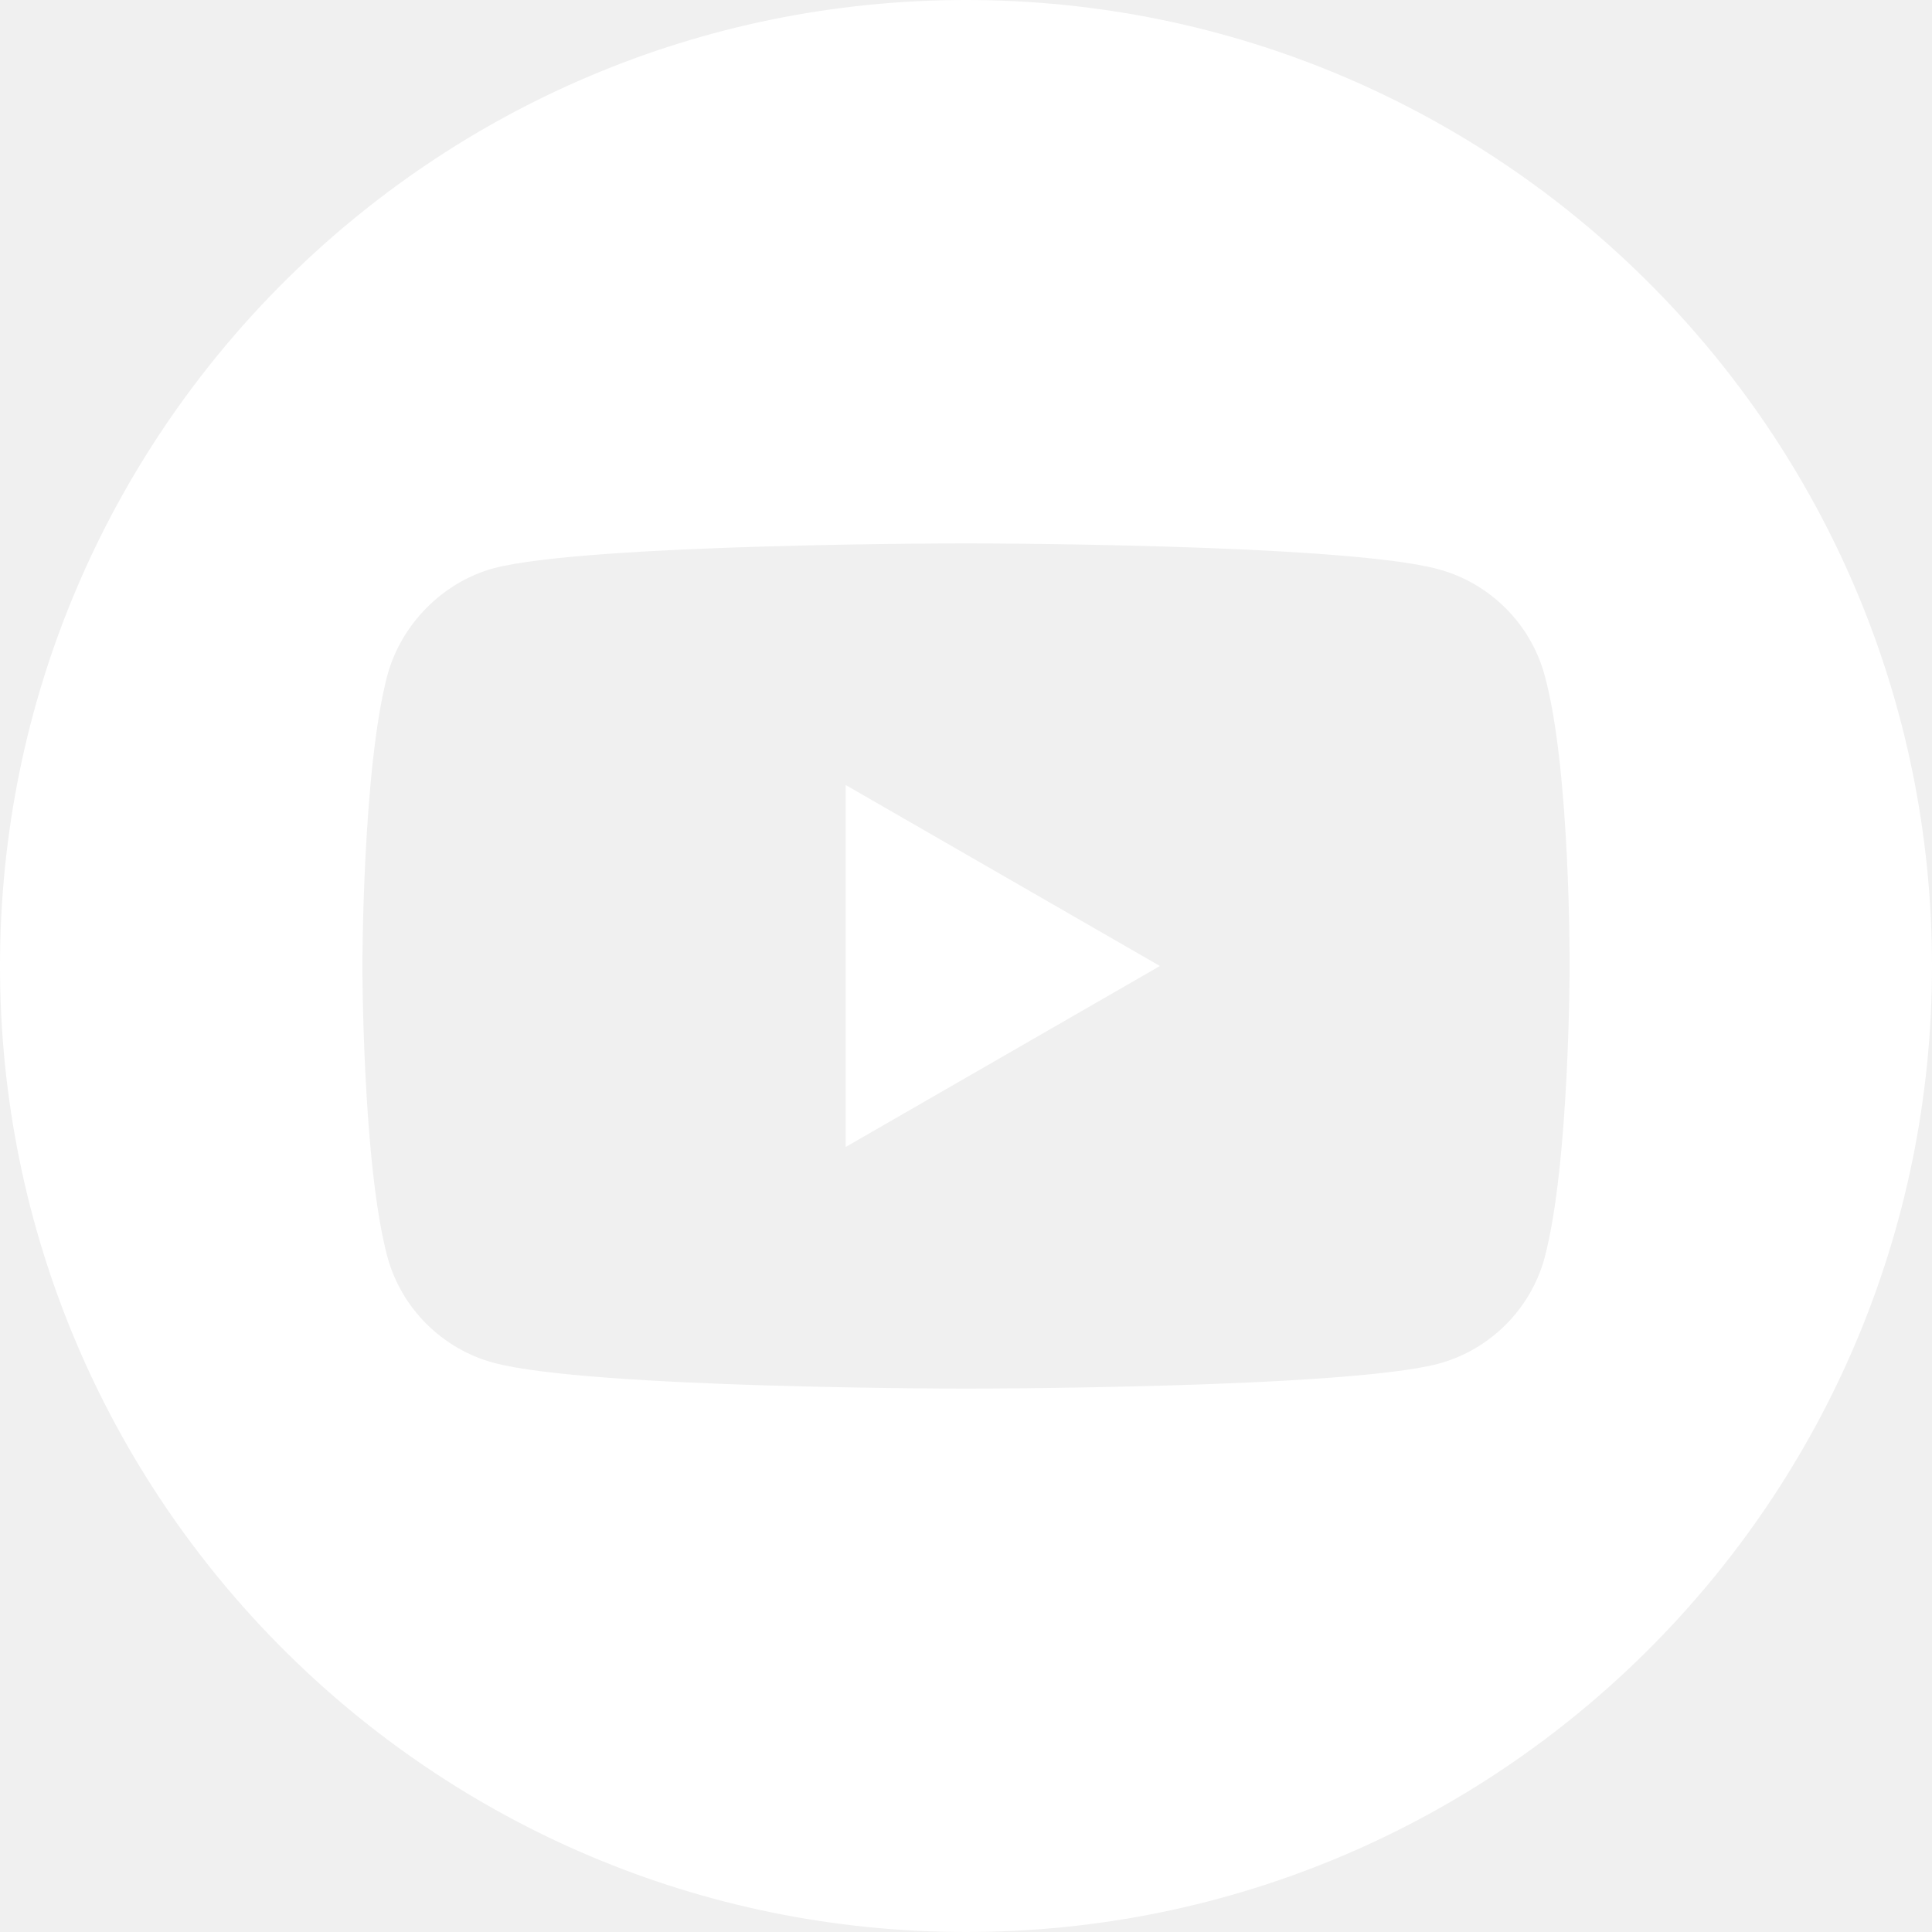
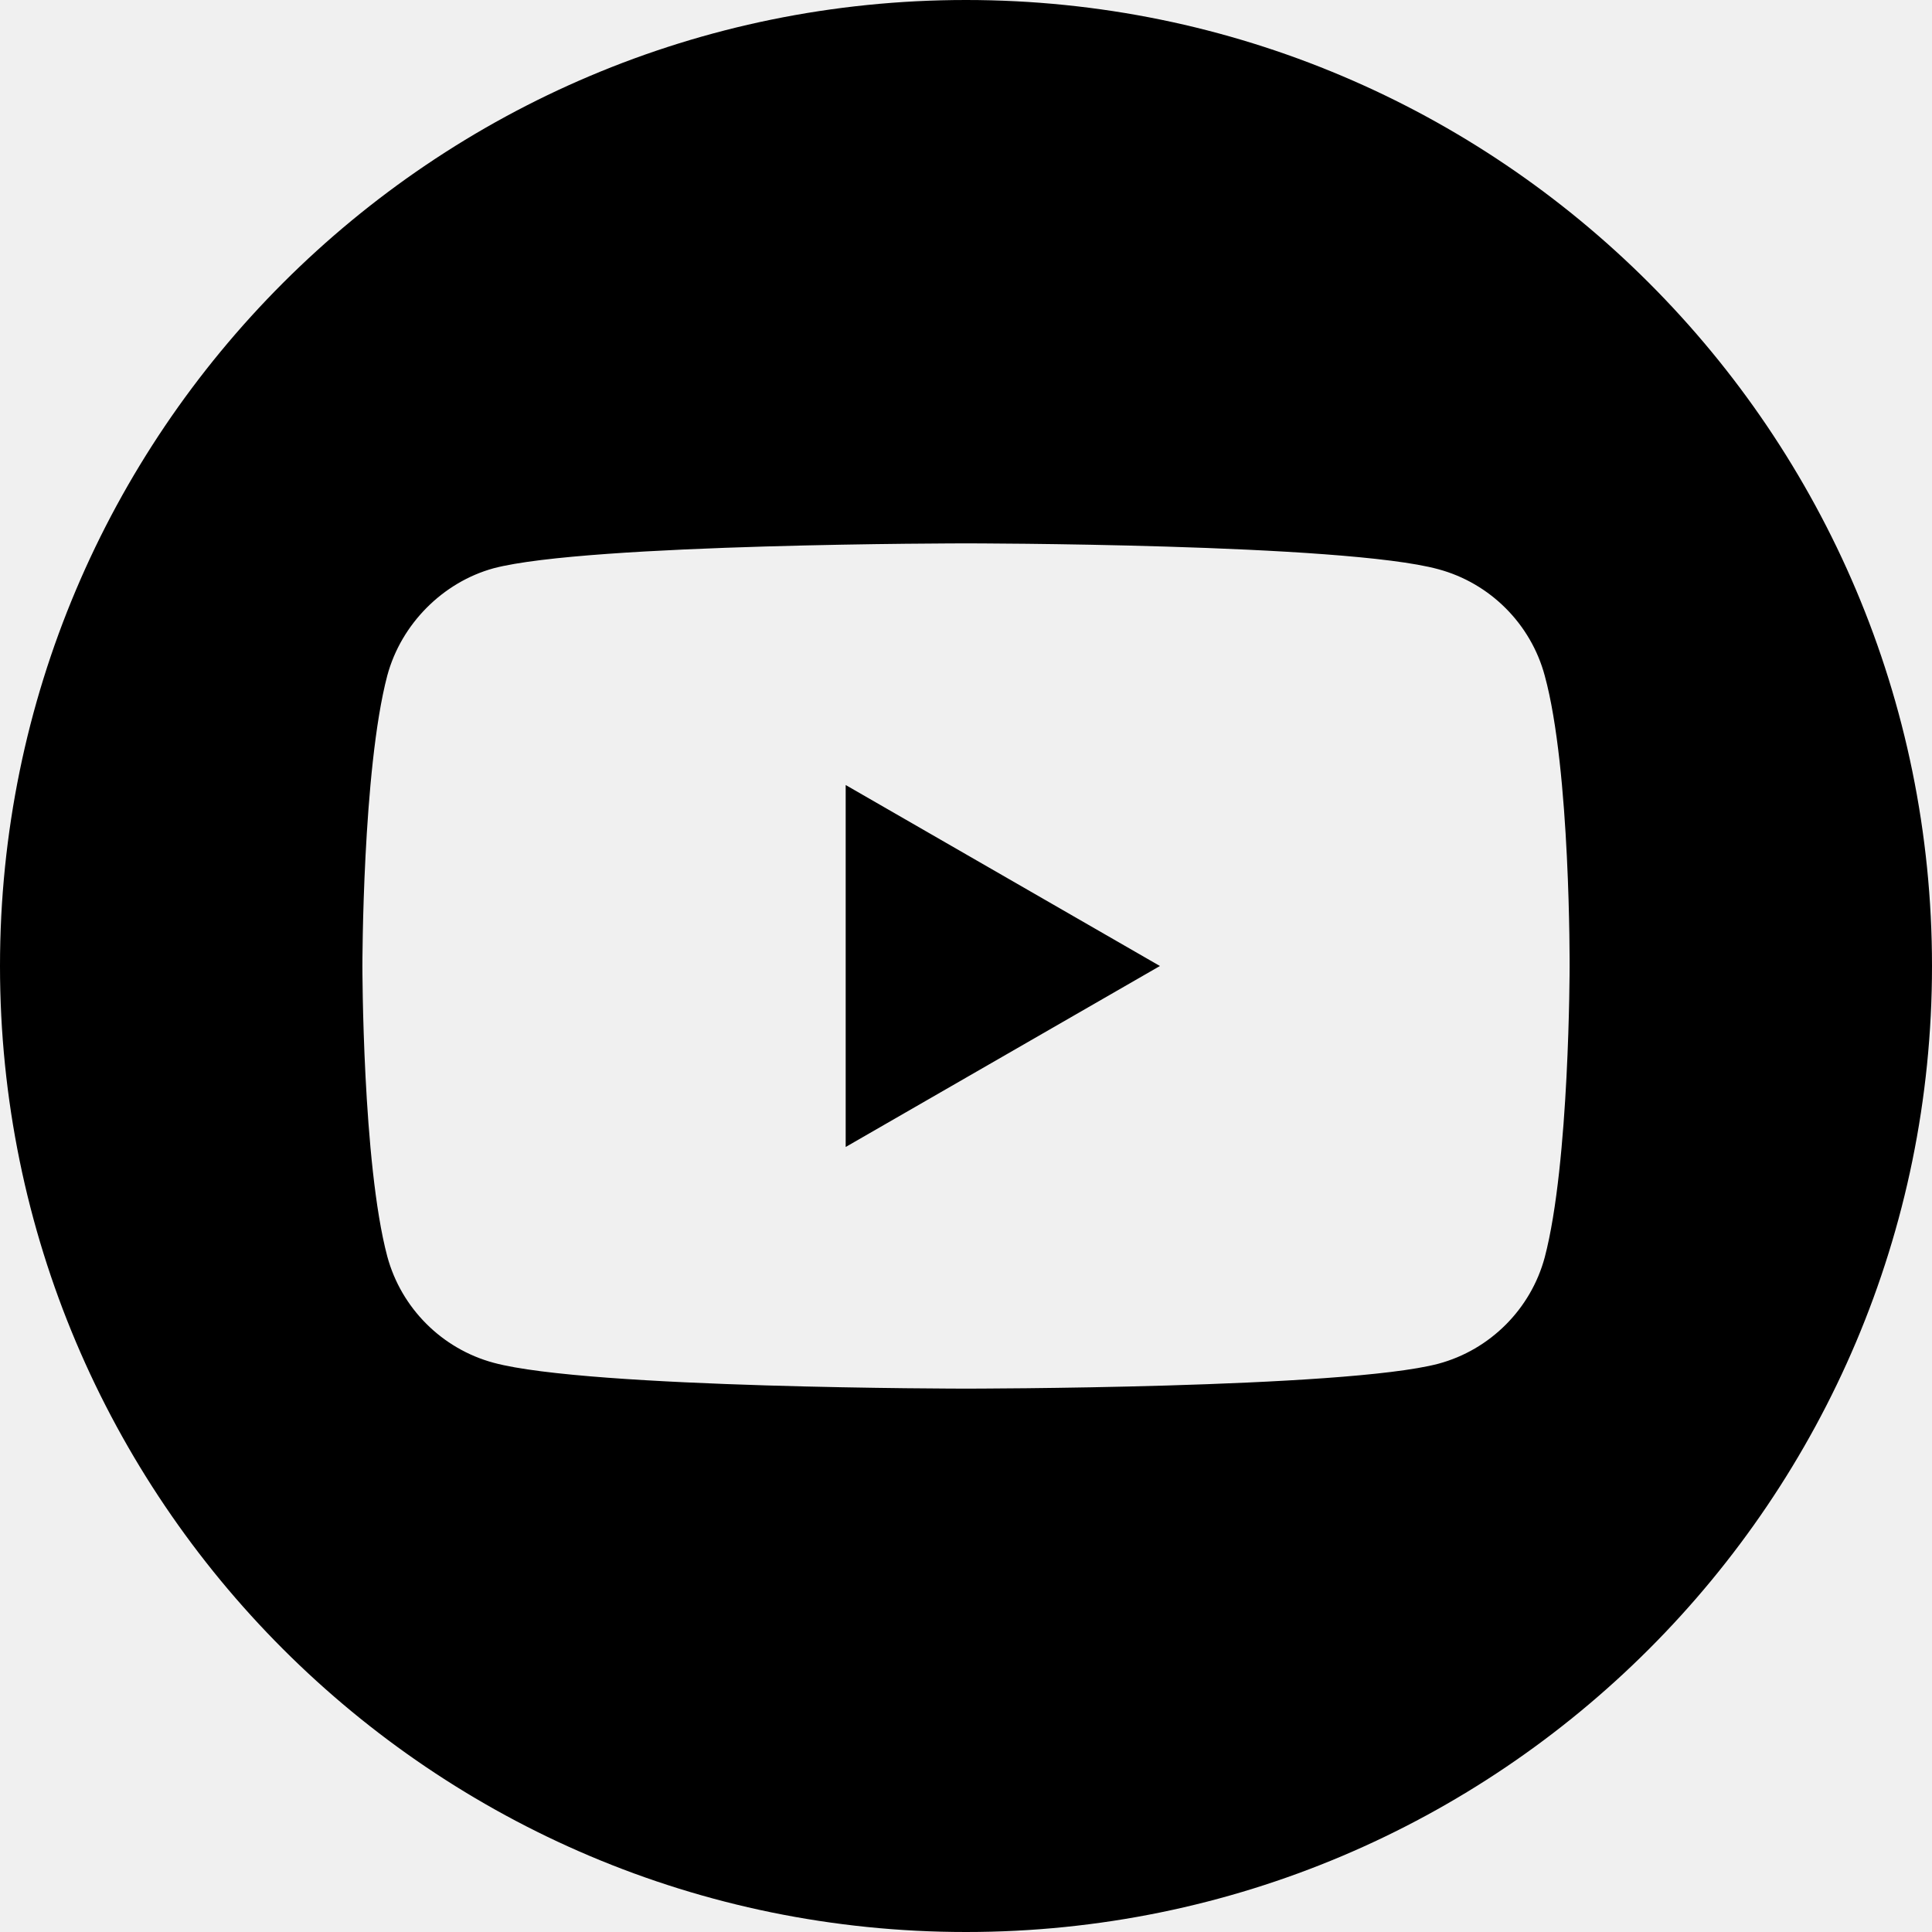
<svg xmlns="http://www.w3.org/2000/svg" width="40" height="40" viewBox="0 0 40 40" fill="none">
-   <path fill-rule="evenodd" clip-rule="evenodd" d="M20 0C8.956 0 0 8.956 0 20C0 31.044 8.956 40 20 40C31.044 40 40 31.044 40 20C40 8.956 31.044 0 20 0ZM32.497 20.02C32.497 20.02 32.497 24.076 31.982 26.032C31.694 27.103 30.85 27.947 29.779 28.235C27.823 28.75 20 28.75 20 28.75C20 28.75 12.197 28.75 10.221 28.215C9.15 27.927 8.306 27.082 8.018 26.012C7.503 24.076 7.503 20 7.503 20C7.503 20 7.503 15.944 8.018 13.988C8.306 12.918 9.17 12.053 10.221 11.765C12.177 11.25 20 11.25 20 11.25C20 11.25 27.823 11.25 29.779 11.785C30.85 12.073 31.694 12.918 31.982 13.988C32.518 15.944 32.497 20.02 32.497 20.02ZM24.015 20L17.509 23.747V16.253L24.015 20Z" fill="white" />
+   <path fill-rule="evenodd" clip-rule="evenodd" d="M20 0C8.956 0 0 8.956 0 20C0 31.044 8.956 40 20 40C31.044 40 40 31.044 40 20C40 8.956 31.044 0 20 0ZM32.497 20.02C32.497 20.02 32.497 24.076 31.982 26.032C31.694 27.103 30.85 27.947 29.779 28.235C27.823 28.75 20 28.75 20 28.75C20 28.75 12.197 28.75 10.221 28.215C9.15 27.927 8.306 27.082 8.018 26.012C7.503 24.076 7.503 20 7.503 20C7.503 20 7.503 15.944 8.018 13.988C8.306 12.918 9.17 12.053 10.221 11.765C12.177 11.25 20 11.25 20 11.25C20 11.25 27.823 11.25 29.779 11.785C30.85 12.073 31.694 12.918 31.982 13.988C32.518 15.944 32.497 20.02 32.497 20.02ZM24.015 20L17.509 23.747V16.253L24.015 20Z" fill="black" />
</svg>
